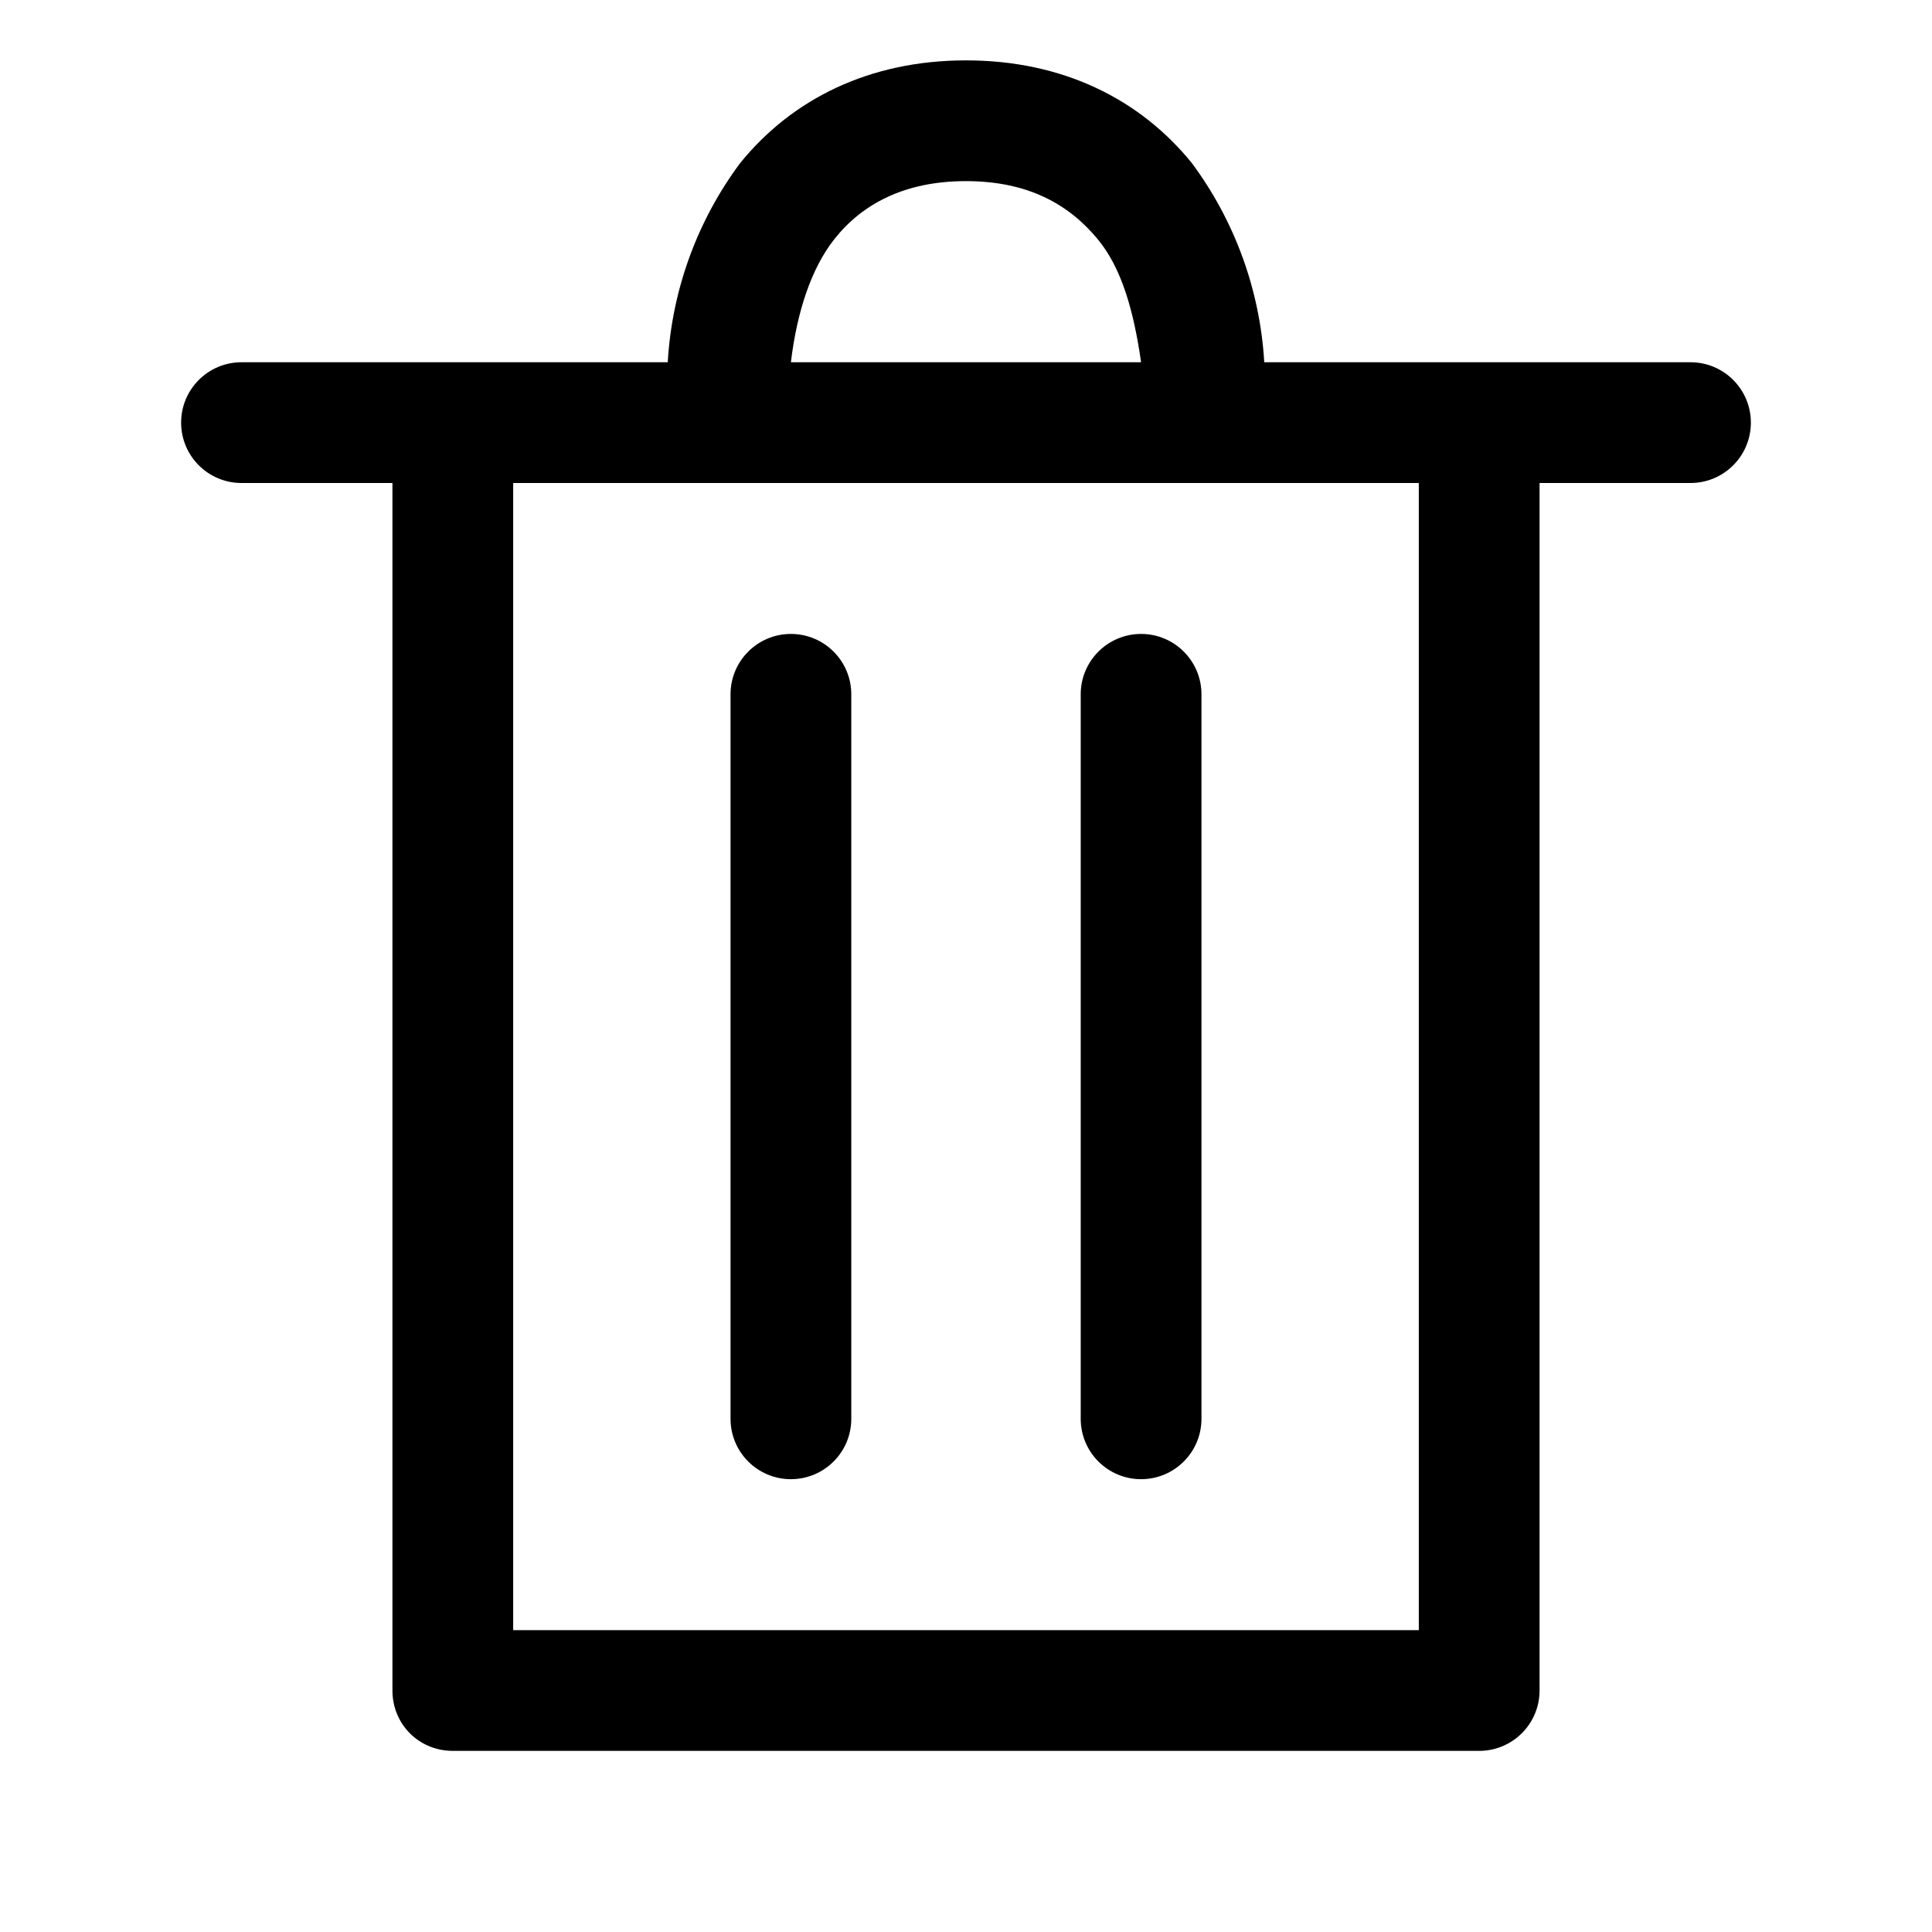
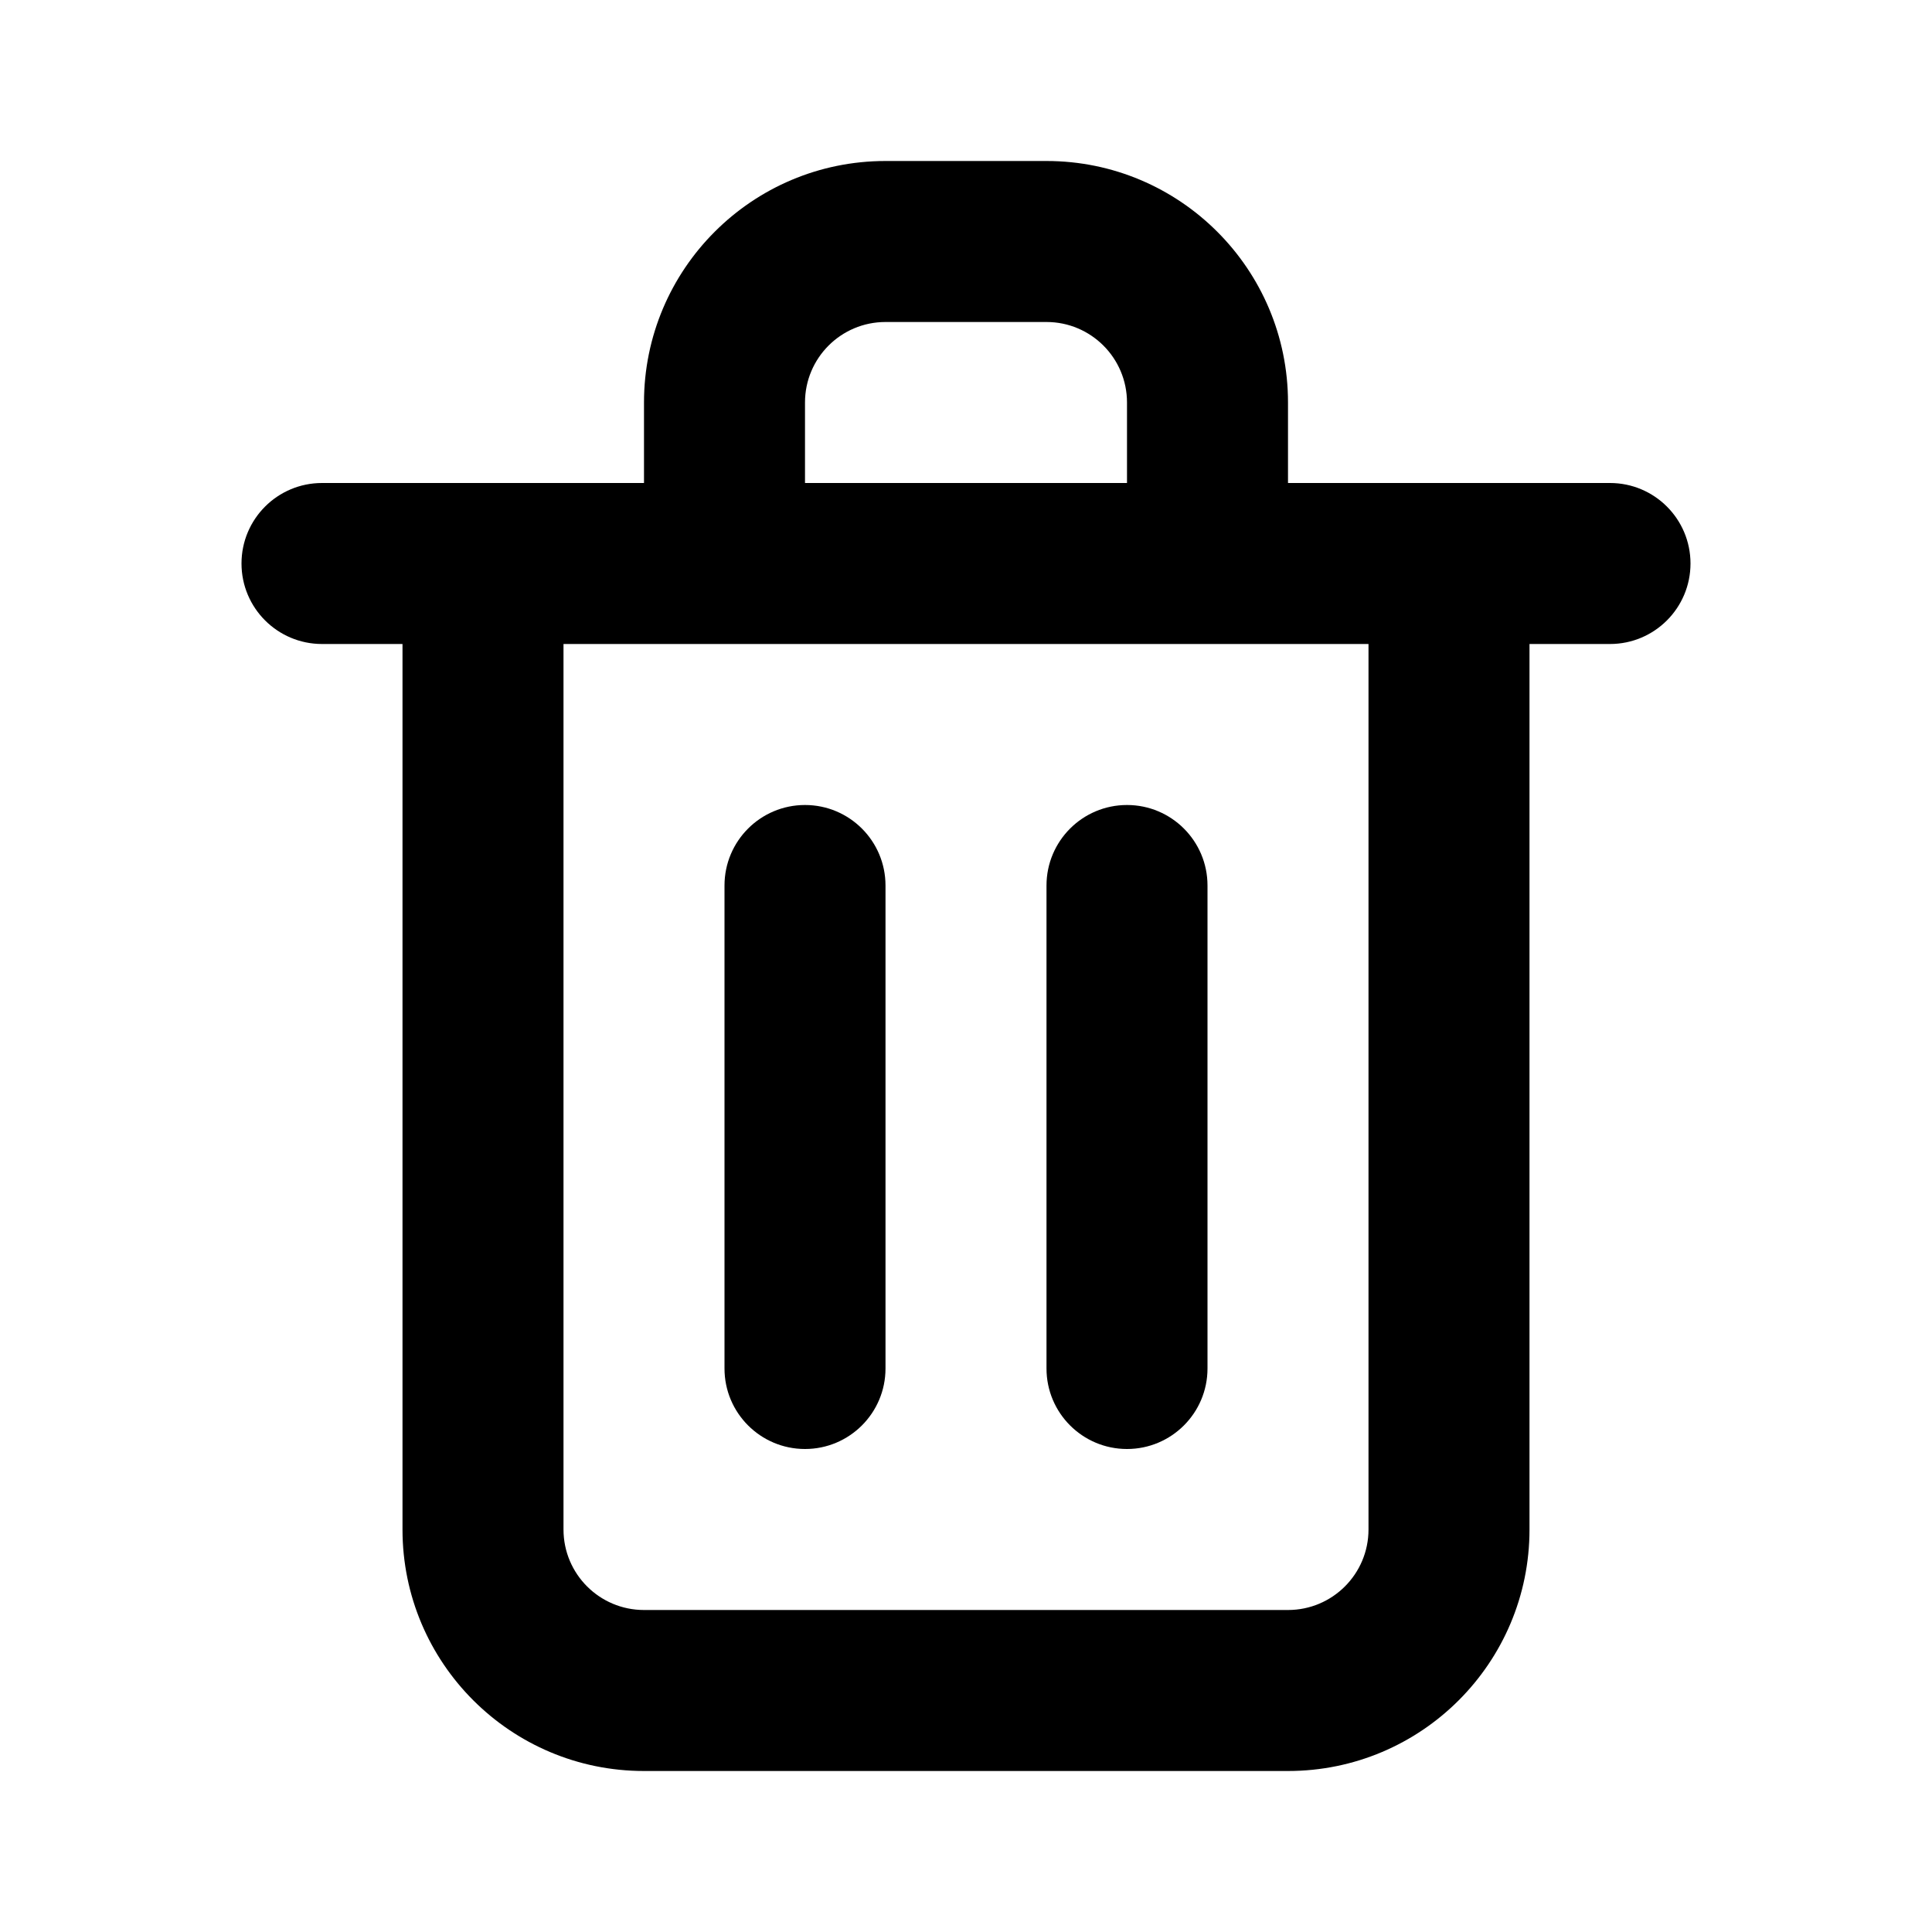
- <svg xmlns="http://www.w3.org/2000/svg" class="icon icon-remove" viewBox="0 0 16 16">
-   <path fill="currentColor" d="M14 3h-3.53a3.07 3.07 0 0 0-.6-1.65C9.44.82 8.8.5 8 .5s-1.44.32-1.87.85A3.06 3.06 0 0 0 5.53 3H2a.5.5 0 0 0 0 1h1.25v10c0 .28.22.5.5.5h8.5a.5.5 0 0 0 .5-.5V4H14a.5.5 0 0 0 0-1M6.91 1.98c.23-.29.58-.48 1.09-.48s.85.19 1.09.48c.2.24.3.6.36 1.02h-2.9c.05-.42.17-.78.36-1.02m4.84 11.52h-7.5V4h7.5z" />
-   <path fill="currentColor" d="M6.55 5.25a.5.5 0 0 0-.5.5v6a.5.5 0 0 0 1 0v-6a.5.5 0 0 0-.5-.5m2.9 0a.5.5 0 0 0-.5.5v6a.5.5 0 0 0 1 0v-6a.5.5 0 0 0-.5-.5" />
+ <svg xmlns="http://www.w3.org/2000/svg" class="icon icon-remove" viewBox="0 0 24 24">
+   <path fill="currentColor" d="M10 18a1 1 0 0 0 1-1v-6a1 1 0 0 0-2 0v6a1 1 0 0 0 1 1M20 6h-4V5a3 3 0 0 0-3-3h-2a3 3 0 0 0-3 3v1H4a1 1 0 0 0 0 2h1v11a3 3 0 0 0 3 3h8a3 3 0 0 0 3-3V8h1a1 1 0 0 0 0-2M10 5a1 1 0 0 1 1-1h2a1 1 0 0 1 1 1v1h-4Zm7 14a1 1 0 0 1-1 1H8a1 1 0 0 1-1-1V8h10Zm-3-1a1 1 0 0 0 1-1v-6a1 1 0 0 0-2 0v6a1 1 0 0 0 1 1" />
</svg>
